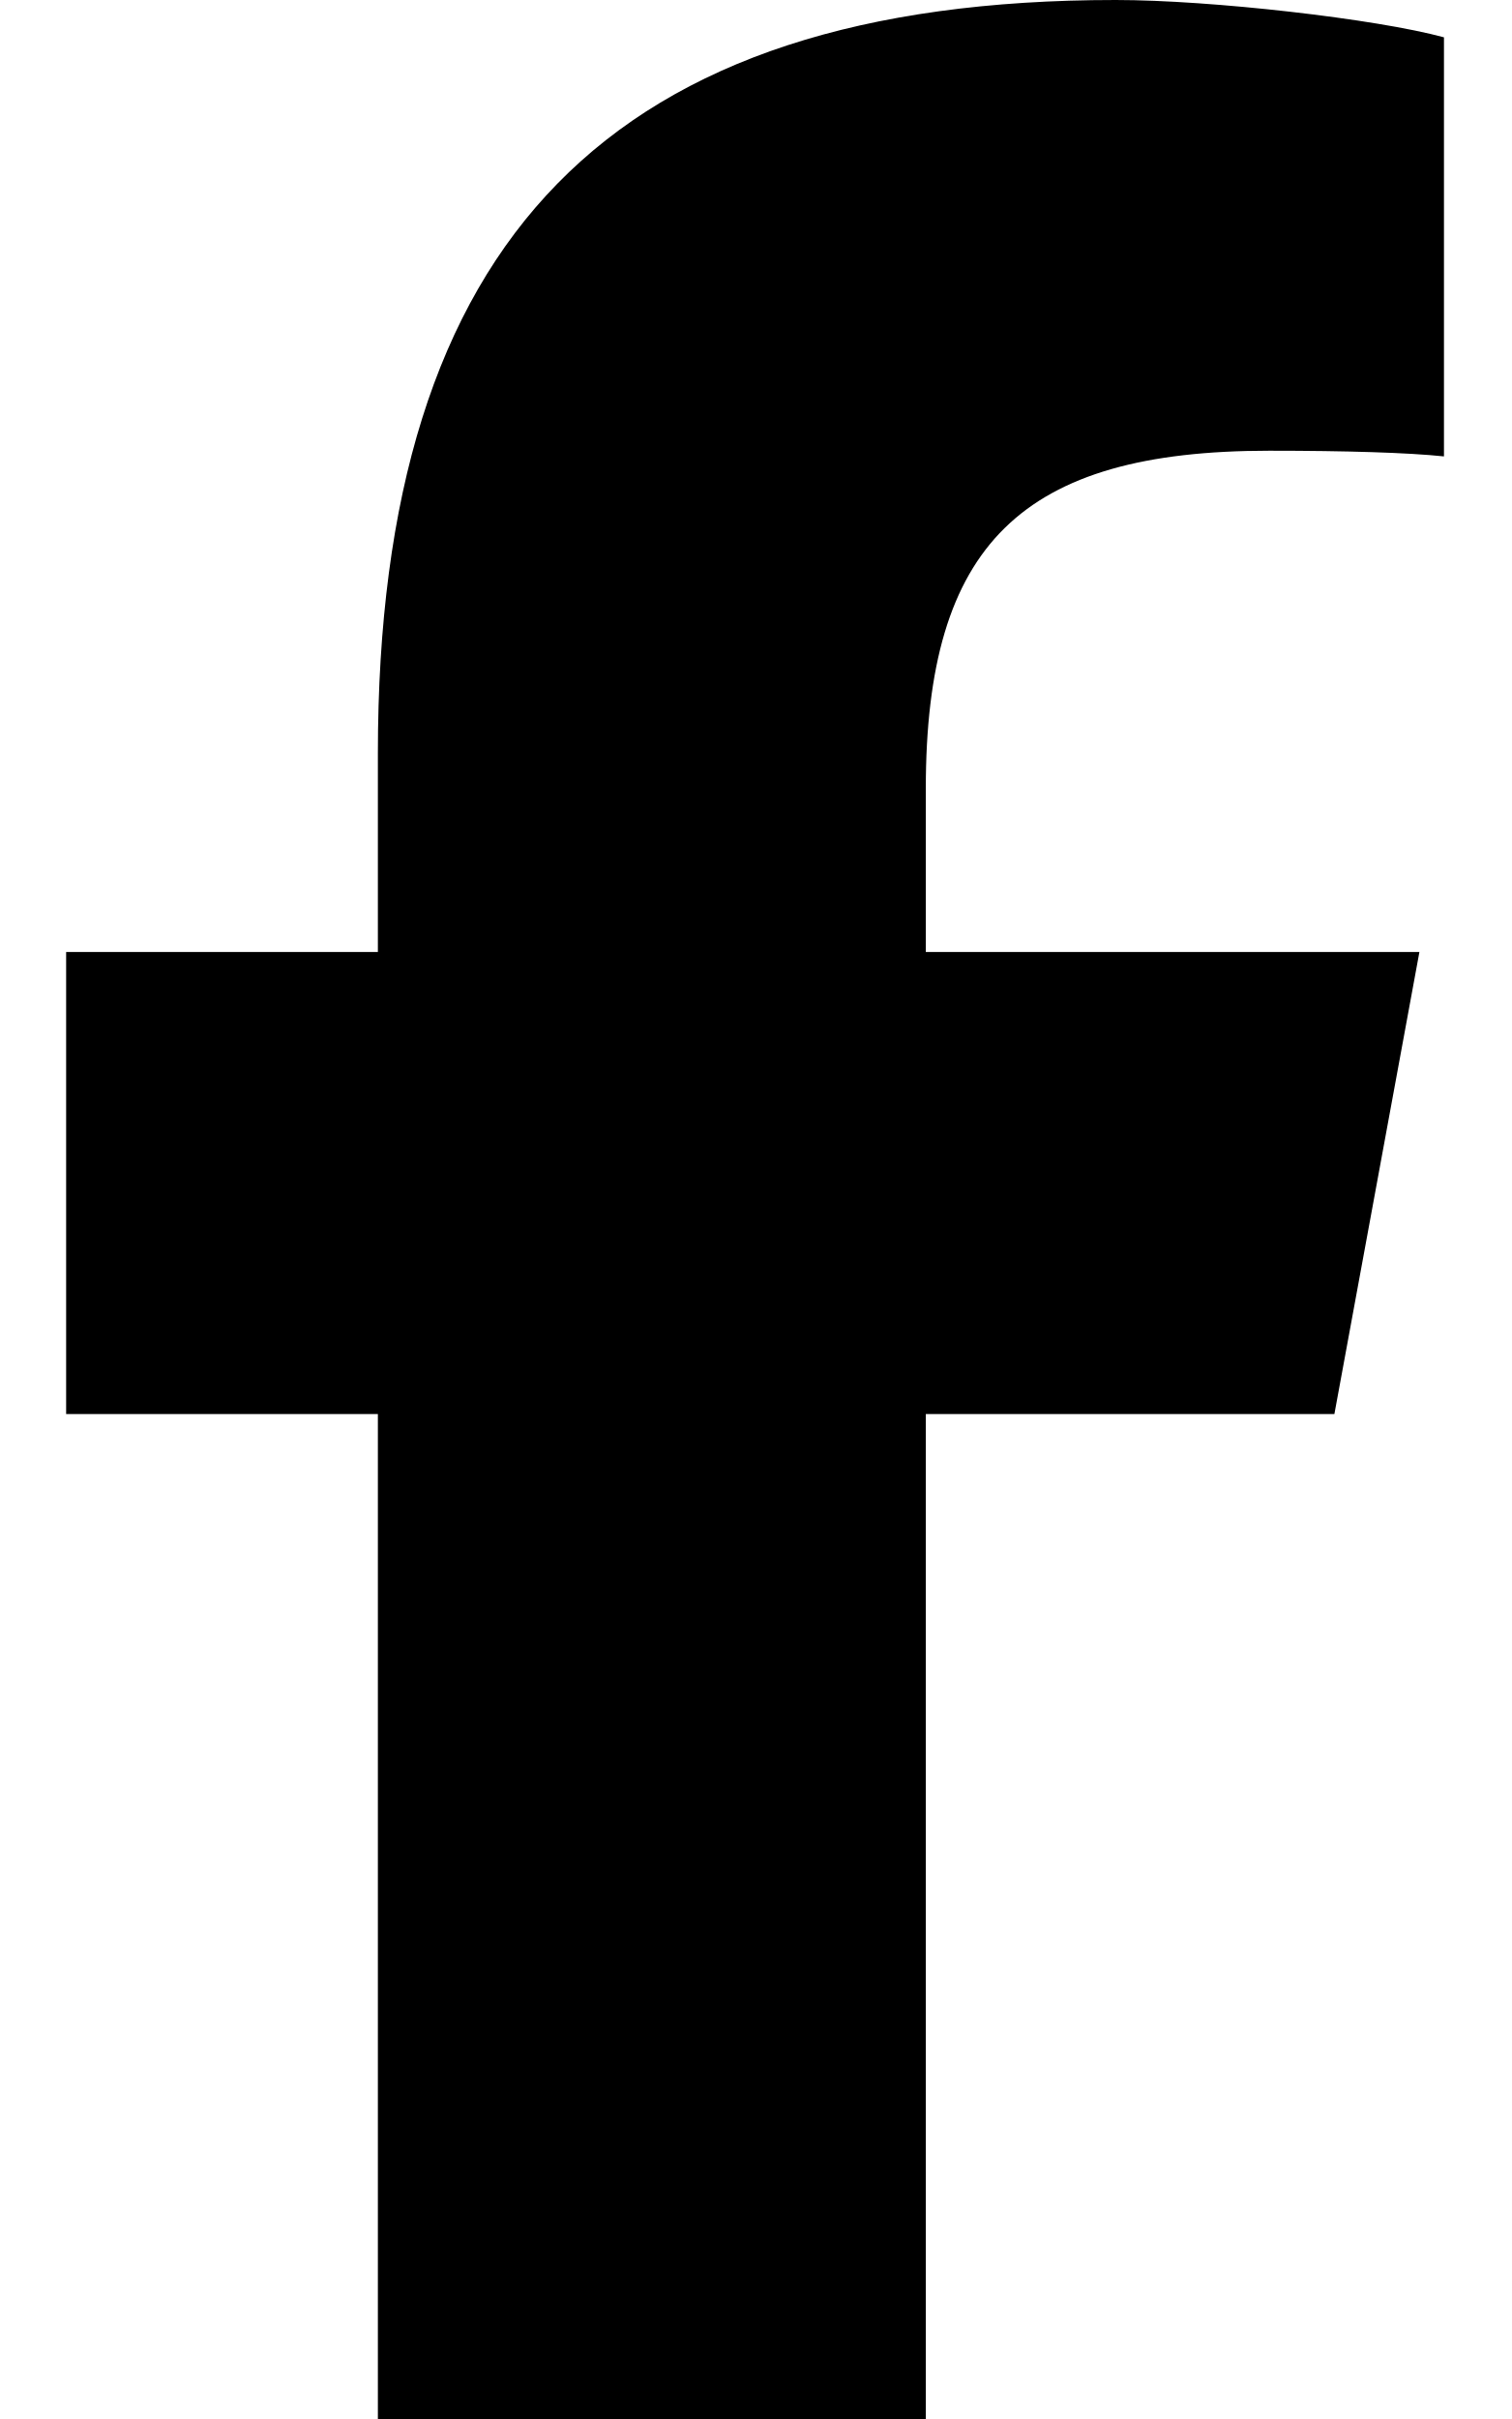
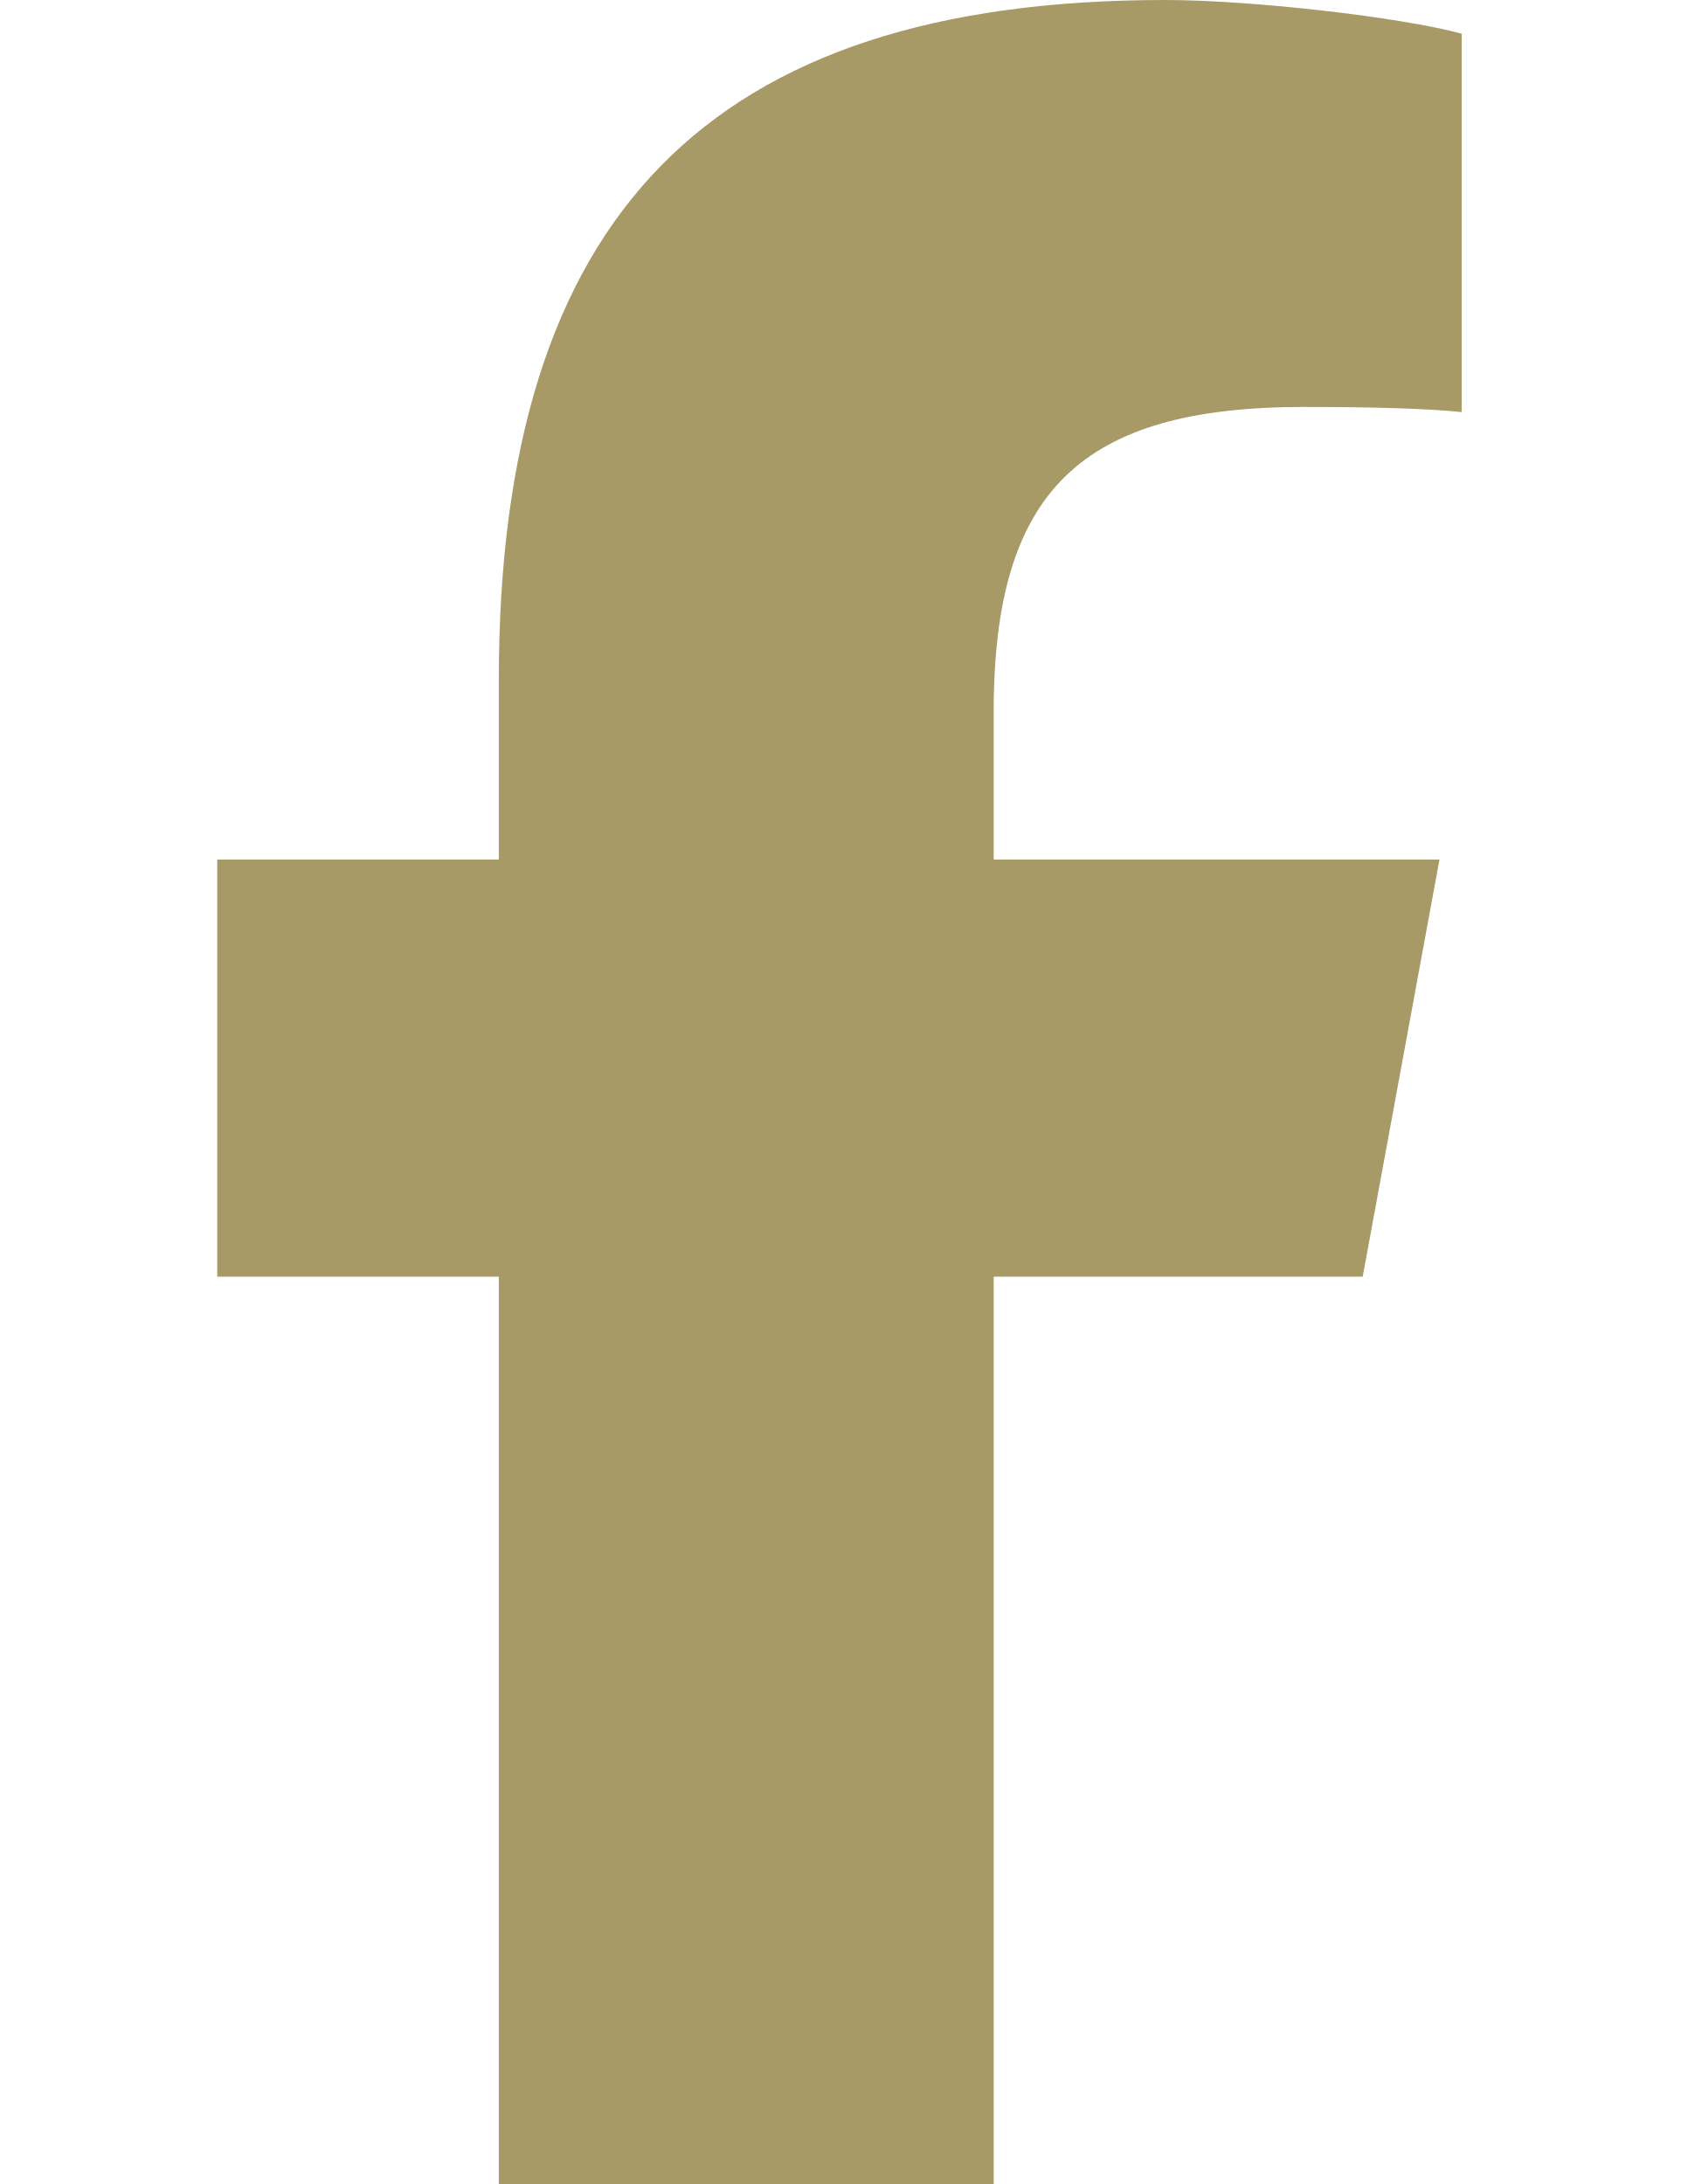
- <svg xmlns="http://www.w3.org/2000/svg" height="16" width="10" viewBox="0 0 320 512">
+ <svg xmlns="http://www.w3.org/2000/svg" fill="#a79a66" height="26" width="20" viewBox="0 0 320 512">
  <path d="M80 299.3V512H196V299.3h86.5l18-97.8H196V166.9c0-51.7 20.3-71.5 72.7-71.5c16.3 0 29.4 .4 37 1.2V7.9C291.4 4 256.4 0 236.2 0C129.3 0 80 50.5 80 159.4v42.1H14v97.8H80z" />
</svg>
